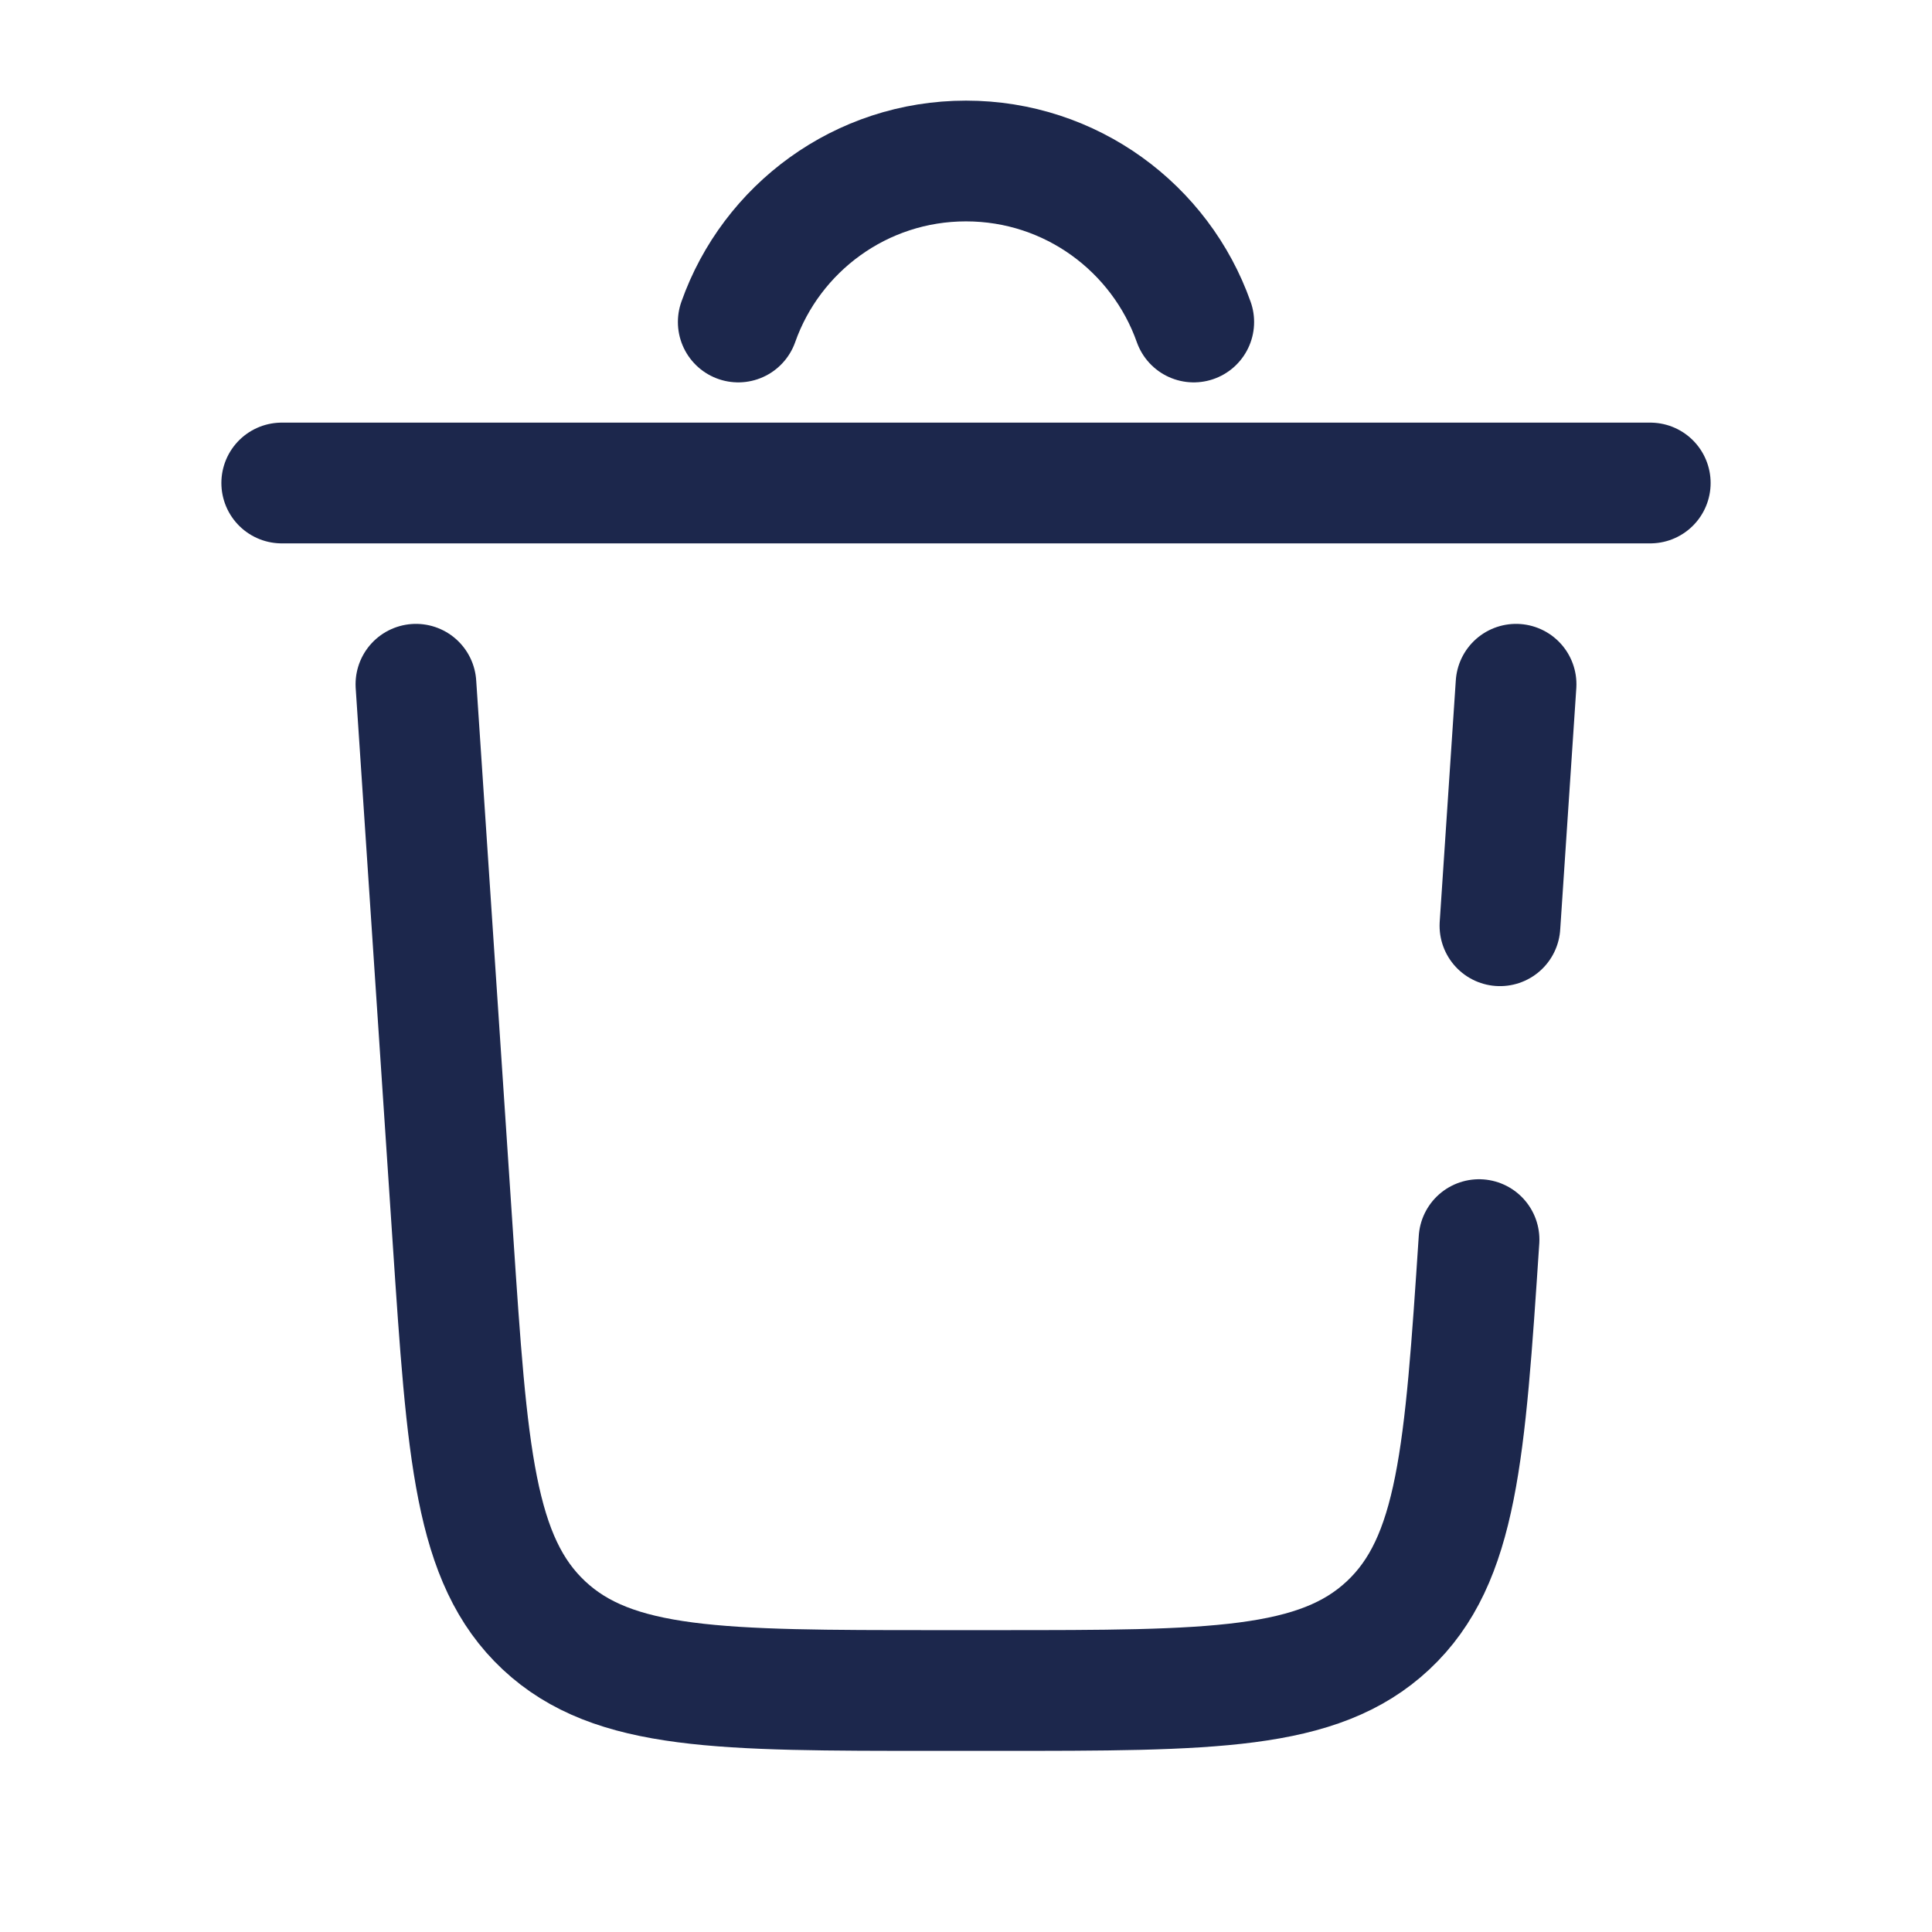
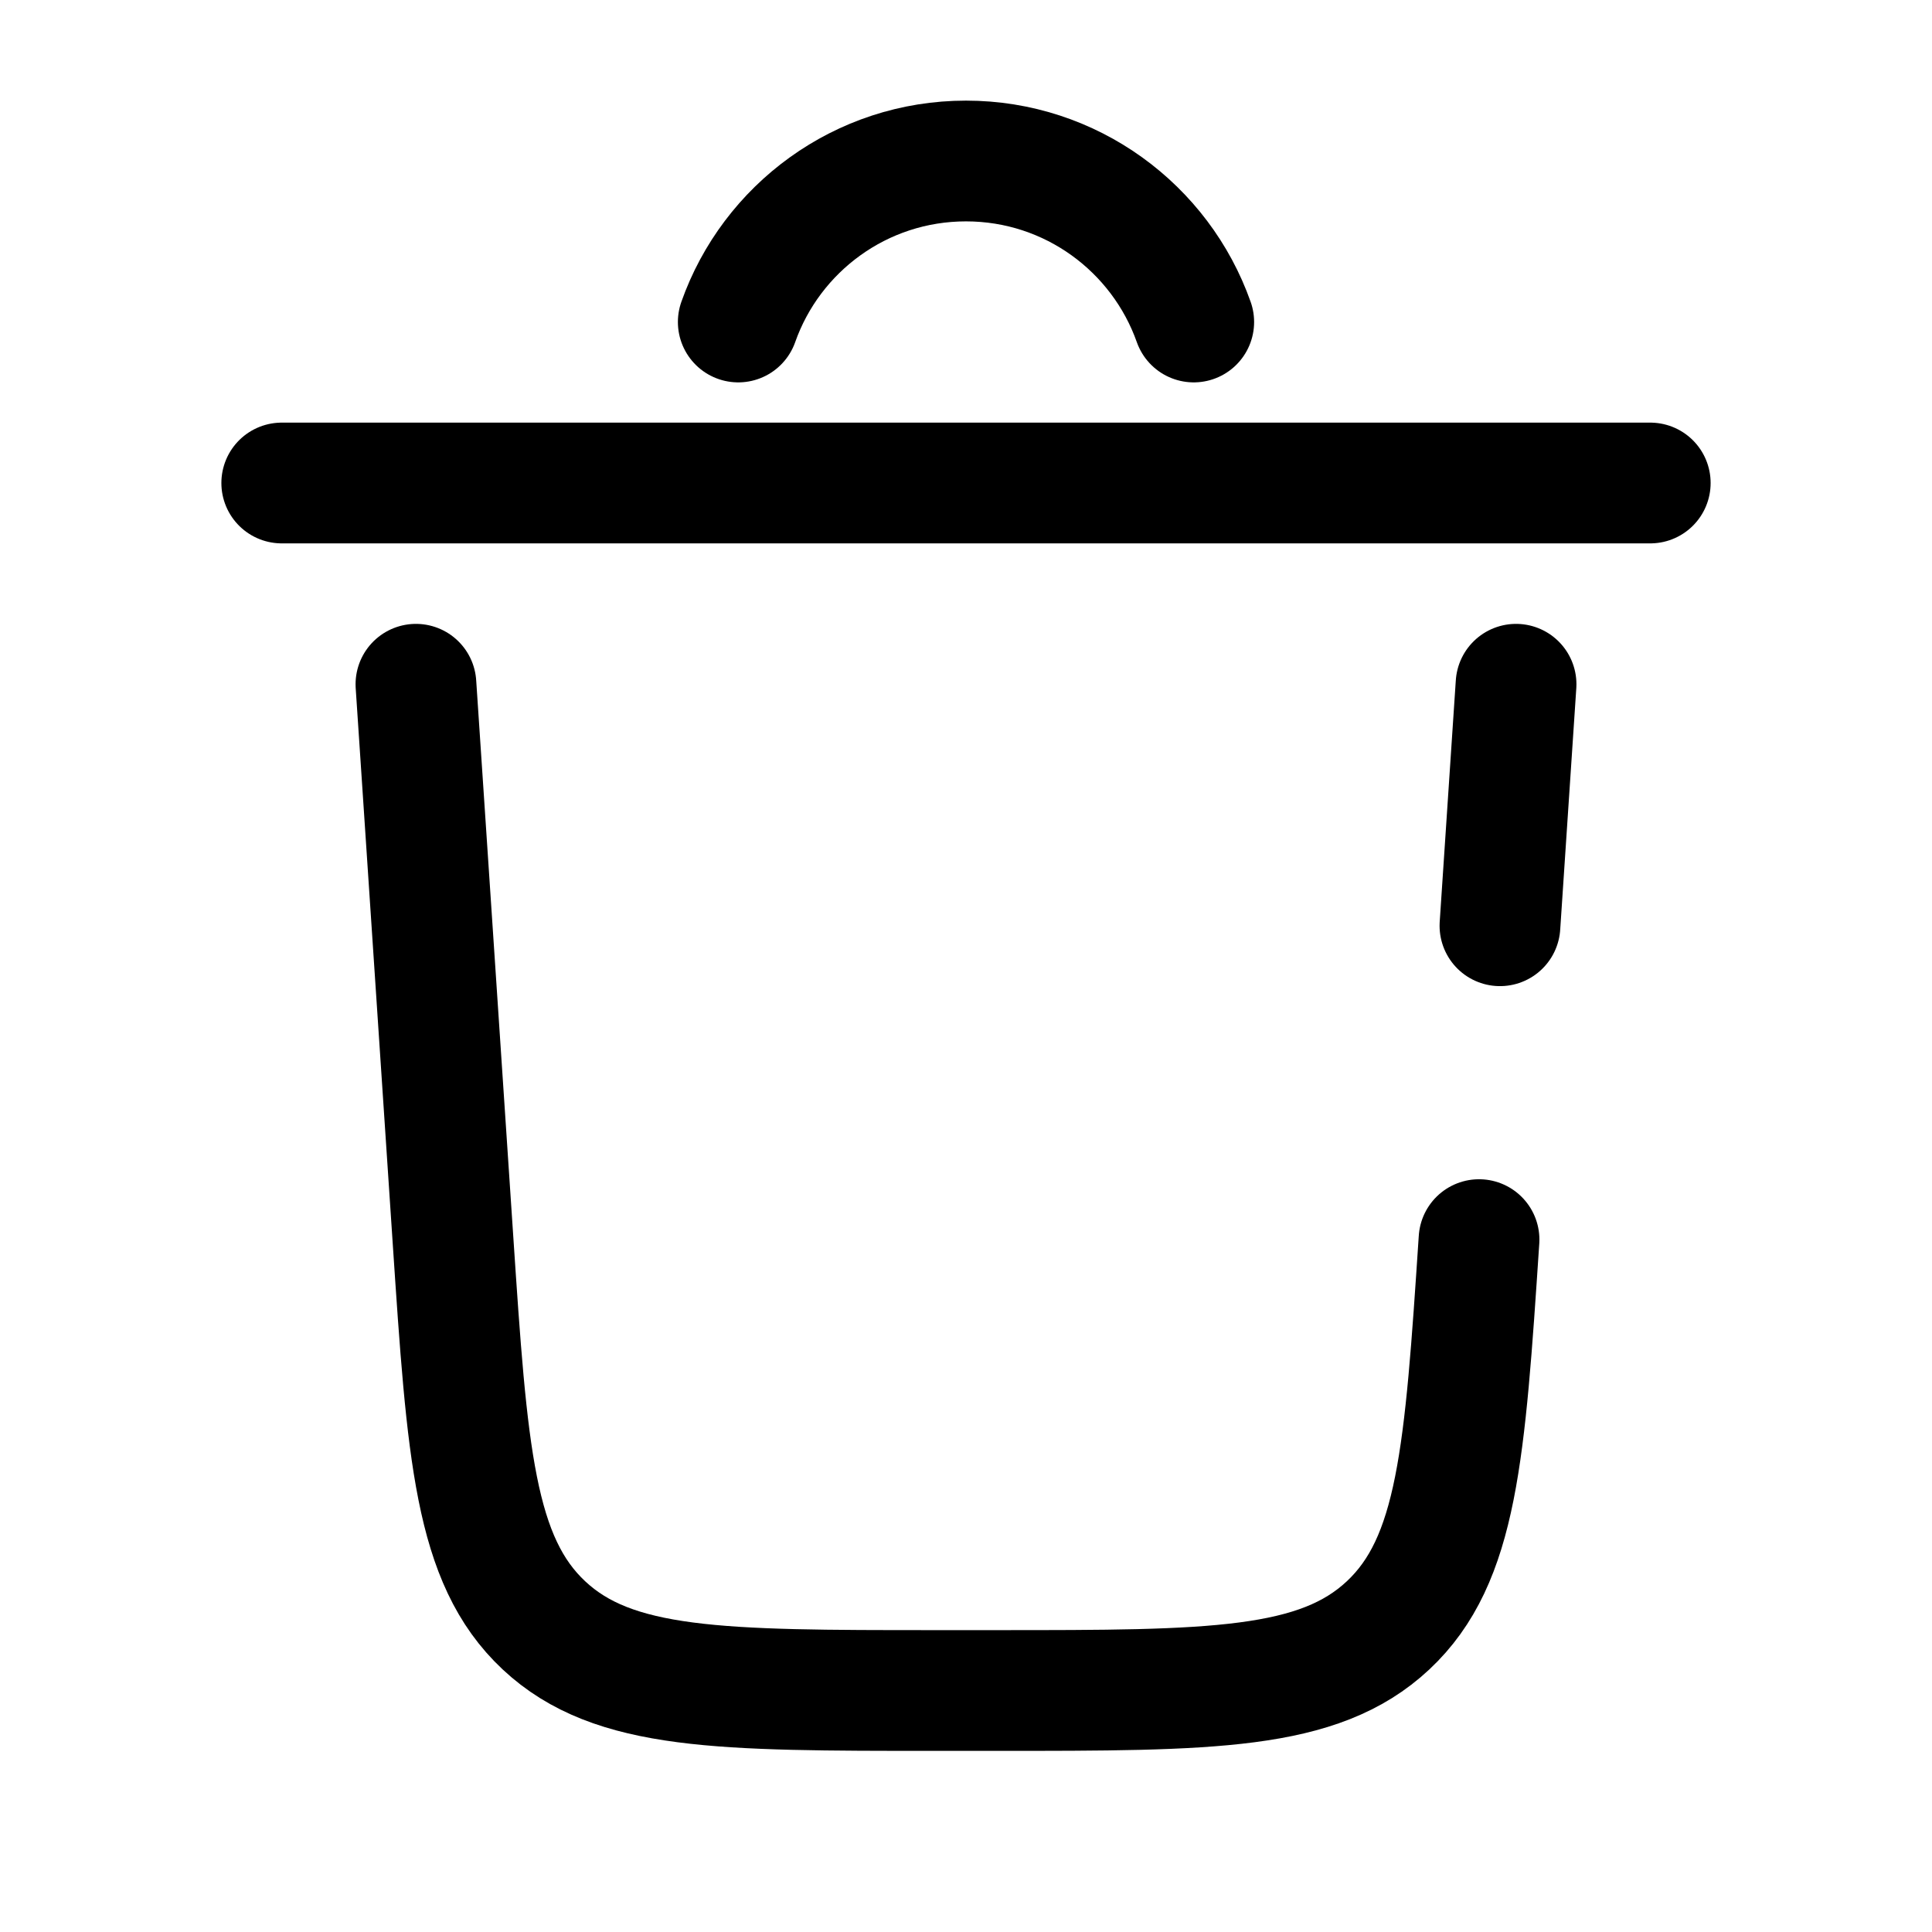
<svg xmlns="http://www.w3.org/2000/svg" width="800px" height="800px" viewBox="0 0 24 24" fill="none">
-   <path d="M20.5 6H3.5" stroke="#1C274C" stroke-width="1.5" stroke-linecap="round" />
-   <path d="M9.171 4C9.582 2.835 10.694 2 12 2C13.306 2 14.417 2.835 14.829 4" stroke="#1C274C" stroke-width="1.5" stroke-linecap="round" />
-   <path d="M18.373 15.399C18.197 18.054 18.108 19.381 17.243 20.191C16.378 21 15.048 21 12.387 21H11.613C8.953 21 7.622 21 6.757 20.191C5.892 19.381 5.804 18.054 5.627 15.399L5.167 8.5M18.833 8.5L18.633 11.5" stroke="#1C274C" stroke-width="1.5" stroke-linecap="round" />
+   <path d="M20.5 6H3.5" stroke="currentColor" stroke-width="1.5" stroke-linecap="round" />
+   <path d="M9.171 4C9.582 2.835 10.694 2 12 2C13.306 2 14.417 2.835 14.829 4" stroke="currentColor" stroke-width="1.5" stroke-linecap="round" />
+   <path d="M18.373 15.399C18.197 18.054 18.108 19.381 17.243 20.191C16.378 21 15.048 21 12.387 21H11.613C8.953 21 7.622 21 6.757 20.191C5.892 19.381 5.804 18.054 5.627 15.399L5.167 8.5M18.833 8.5L18.633 11.5" stroke="currentColor" stroke-width="1.5" stroke-linecap="round" />
</svg>
